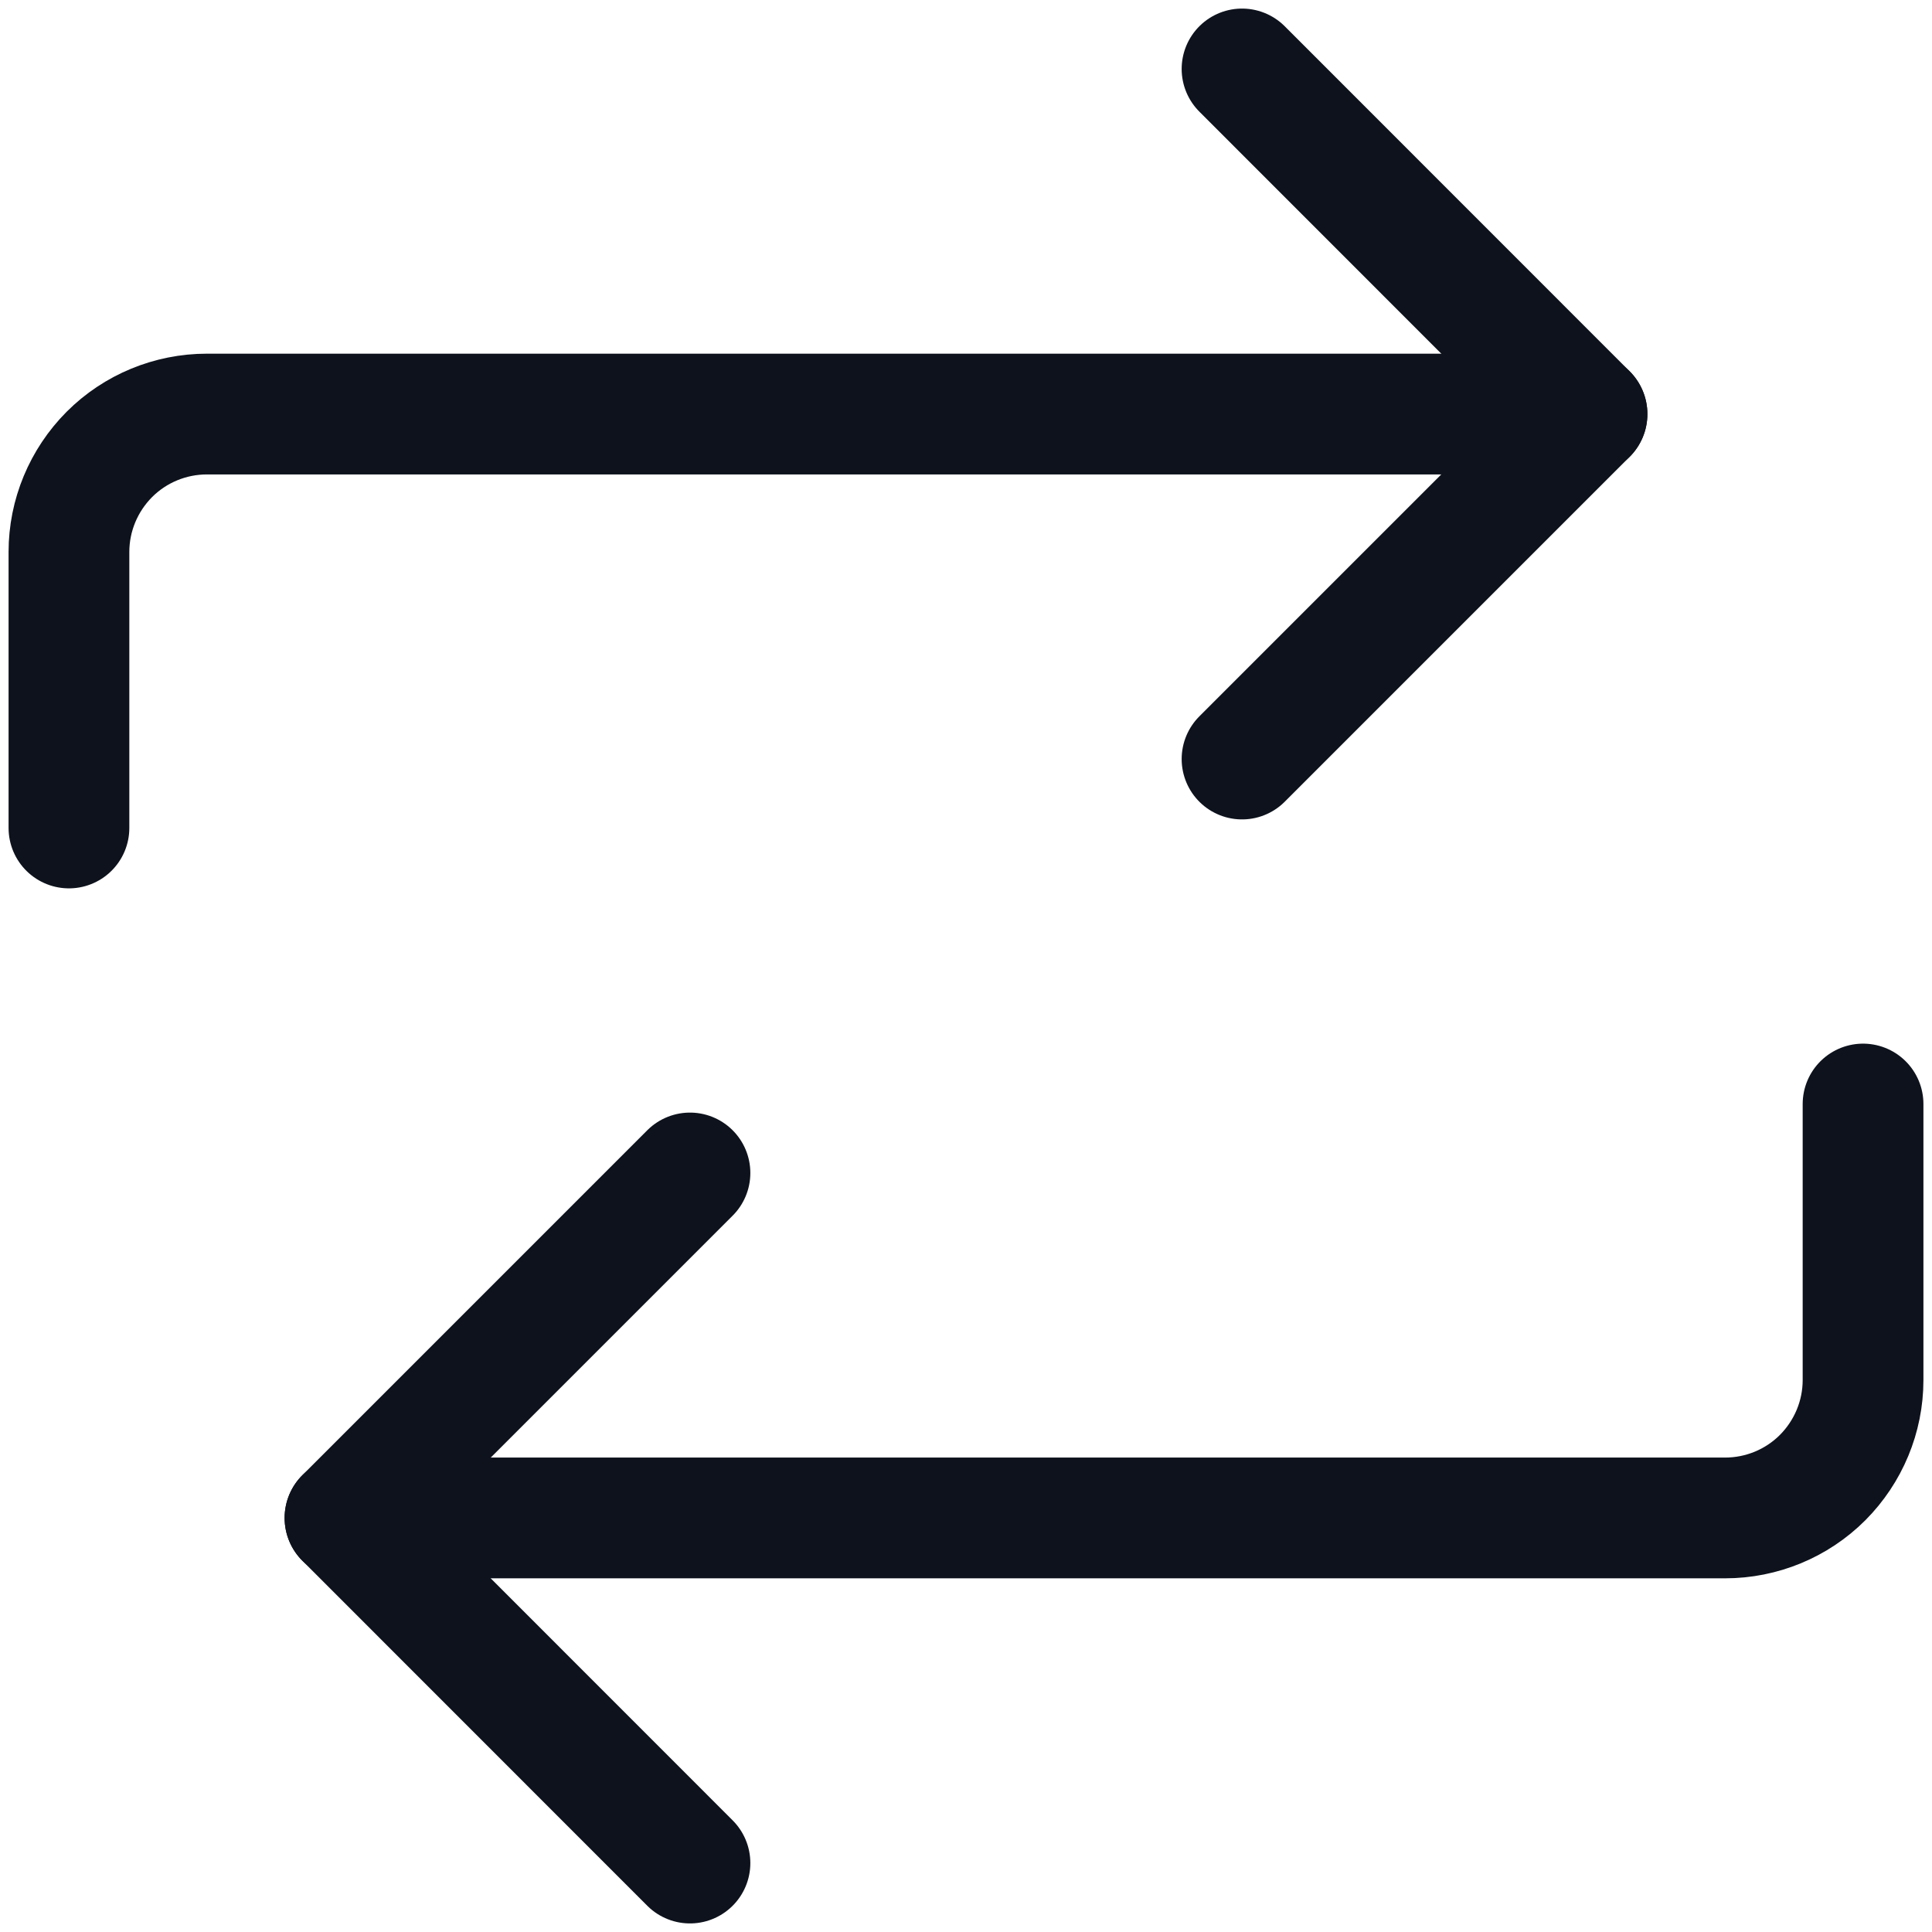
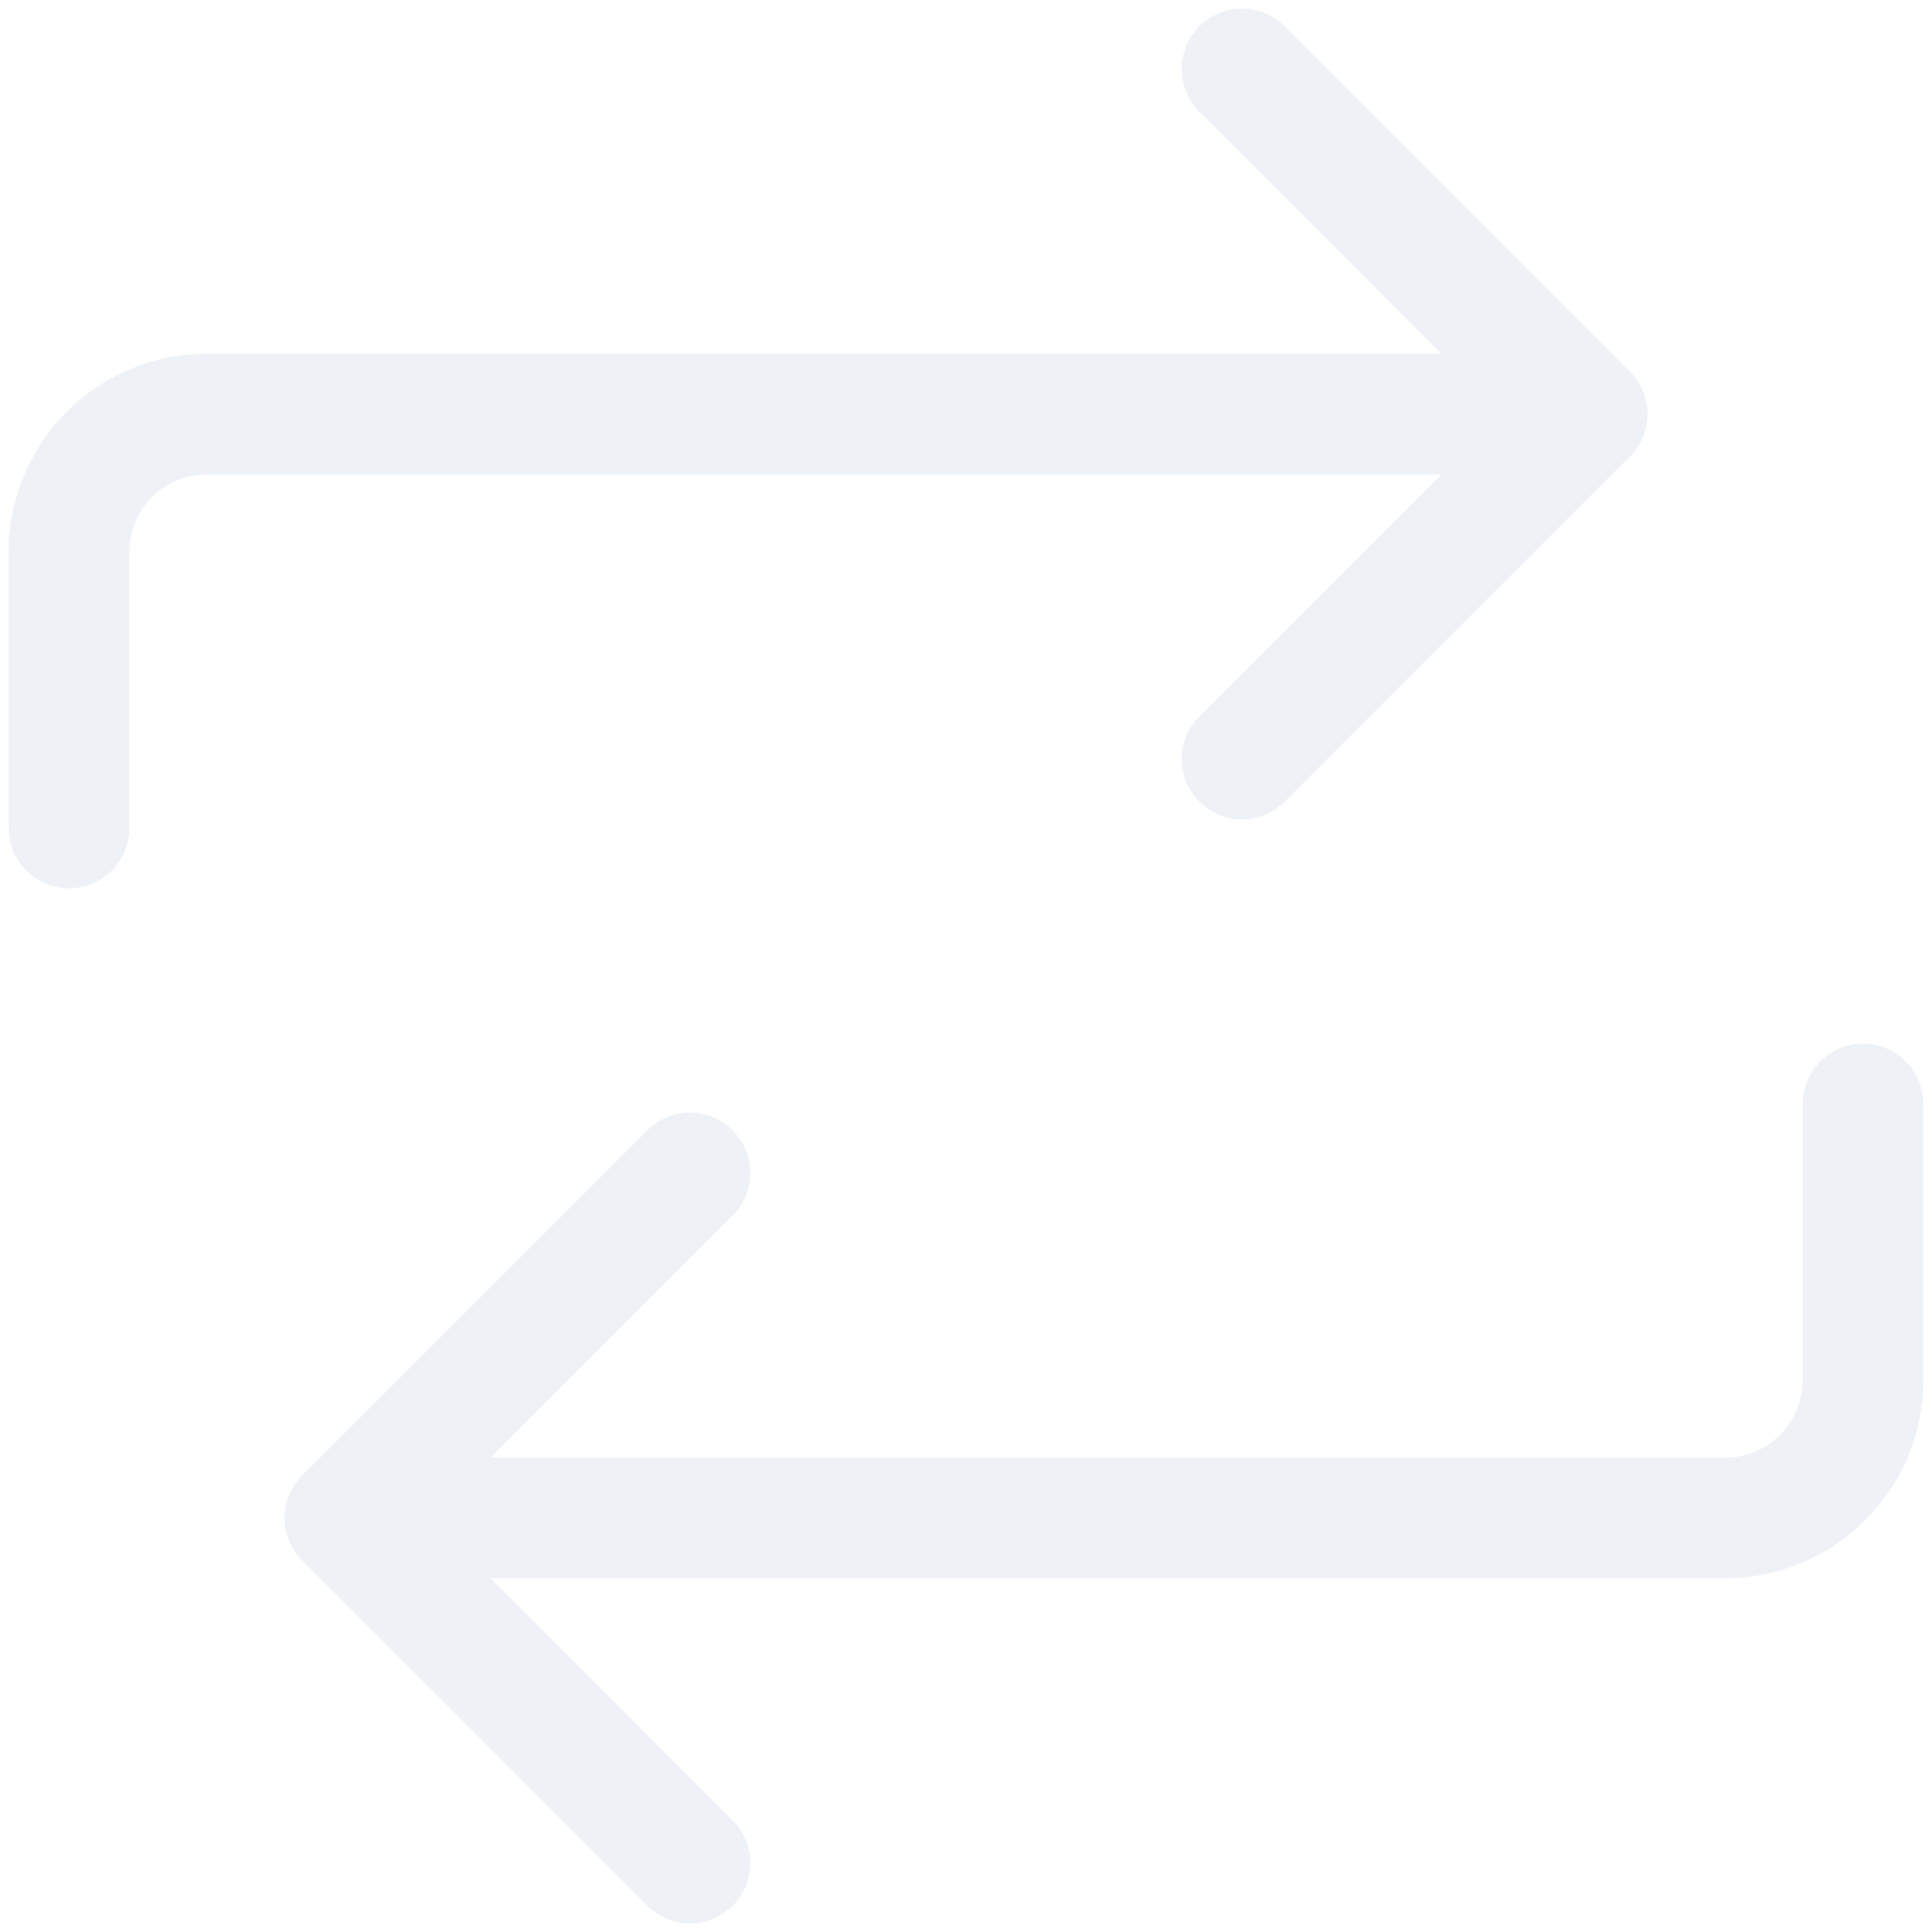
<svg xmlns="http://www.w3.org/2000/svg" width="16" height="16" viewBox="0 0 16 16" fill="none">
-   <path d="M10.286 0.571L13.143 3.429L10.286 6.286" stroke="#0D121C" stroke-linecap="round" stroke-linejoin="round" />
-   <path d="M0.571 6.857V4.571C0.571 4.268 0.692 3.978 0.906 3.763C1.12 3.549 1.411 3.429 1.714 3.429H13.143M5.714 15.429L2.857 12.571L5.714 9.714" stroke="#0D121C" stroke-linecap="round" stroke-linejoin="round" />
-   <path d="M15.429 9.143V11.429C15.429 11.732 15.308 12.022 15.094 12.237C14.88 12.451 14.589 12.571 14.286 12.571H2.857" stroke="#0D121C" stroke-linecap="round" stroke-linejoin="round" />
+   <path d="M10.286 0.571L13.143 3.429L10.286 6.286" stroke="#EEF2F6" stroke-linecap="round" stroke-linejoin="round" />
+   <path d="M0.571 6.857V4.571C0.571 4.268 0.692 3.978 0.906 3.763C1.12 3.549 1.411 3.429 1.714 3.429H13.143M5.714 15.429L2.857 12.571L5.714 9.714" stroke="#EEF2F6" stroke-linecap="round" stroke-linejoin="round" />
+   <path d="M15.429 9.143V11.429C15.429 11.732 15.308 12.022 15.094 12.237C14.88 12.451 14.589 12.571 14.286 12.571H2.857" stroke="#EEF2F6" stroke-linecap="round" stroke-linejoin="round" />
</svg>
